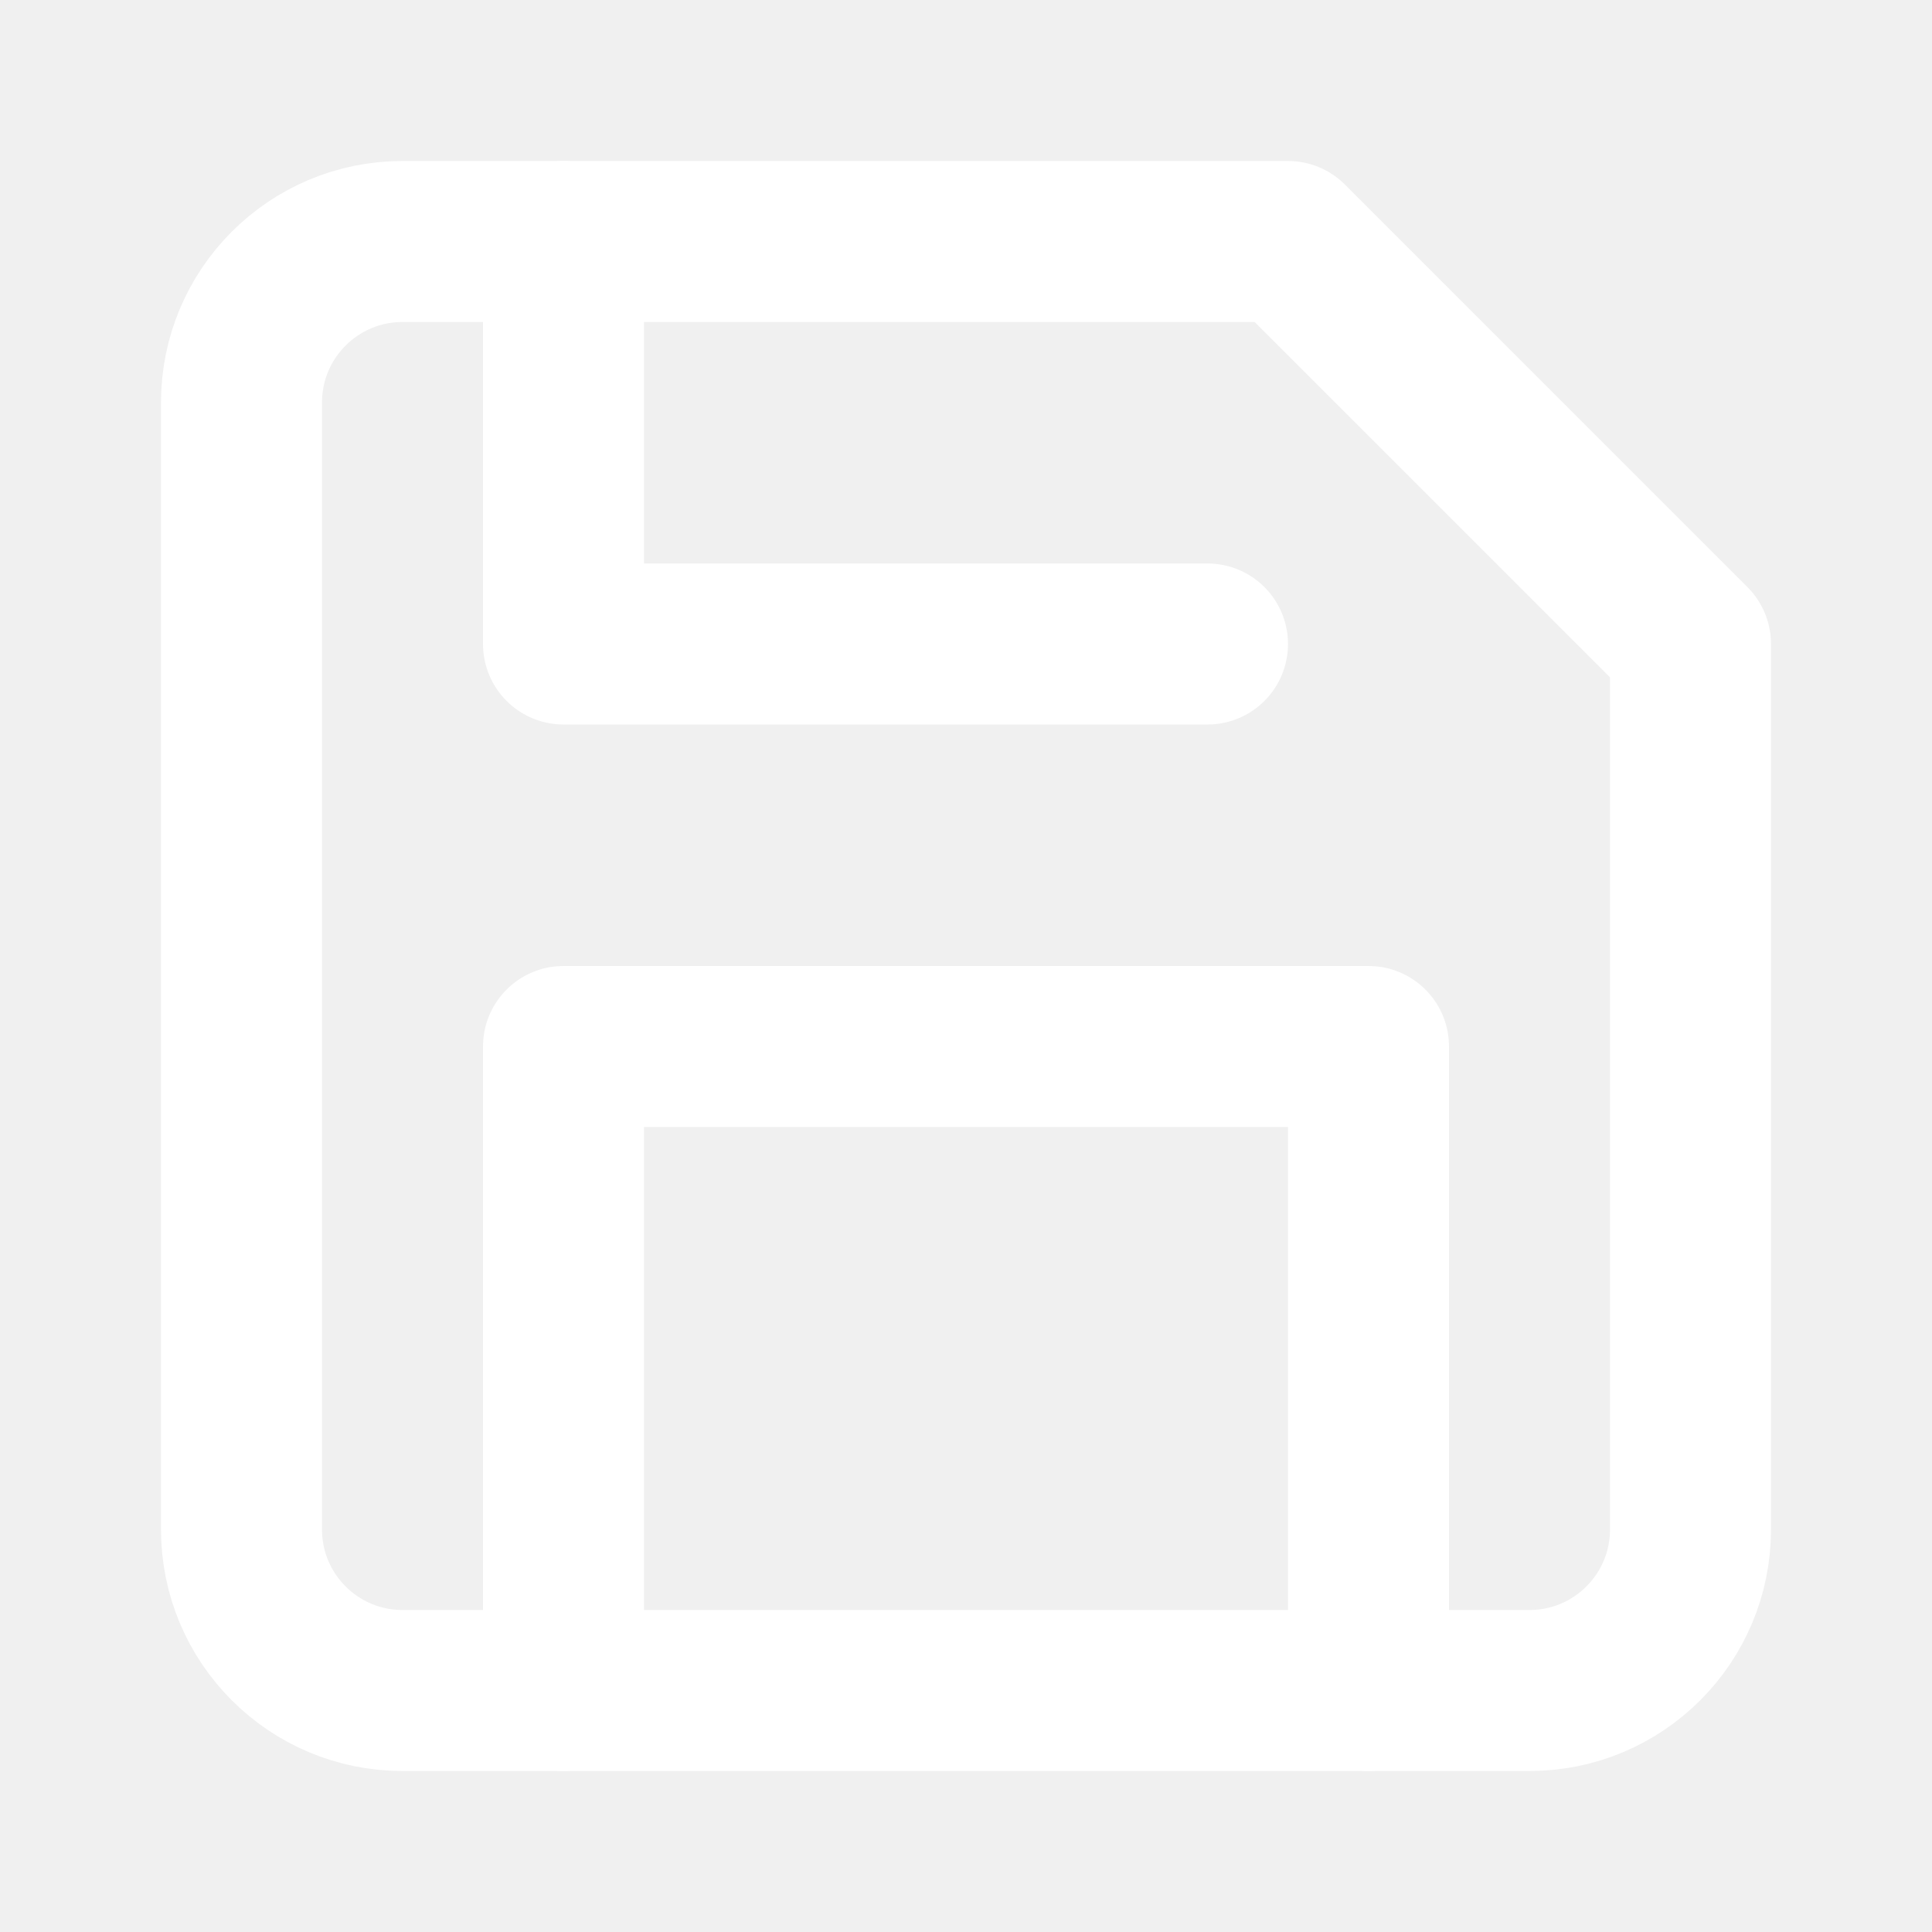
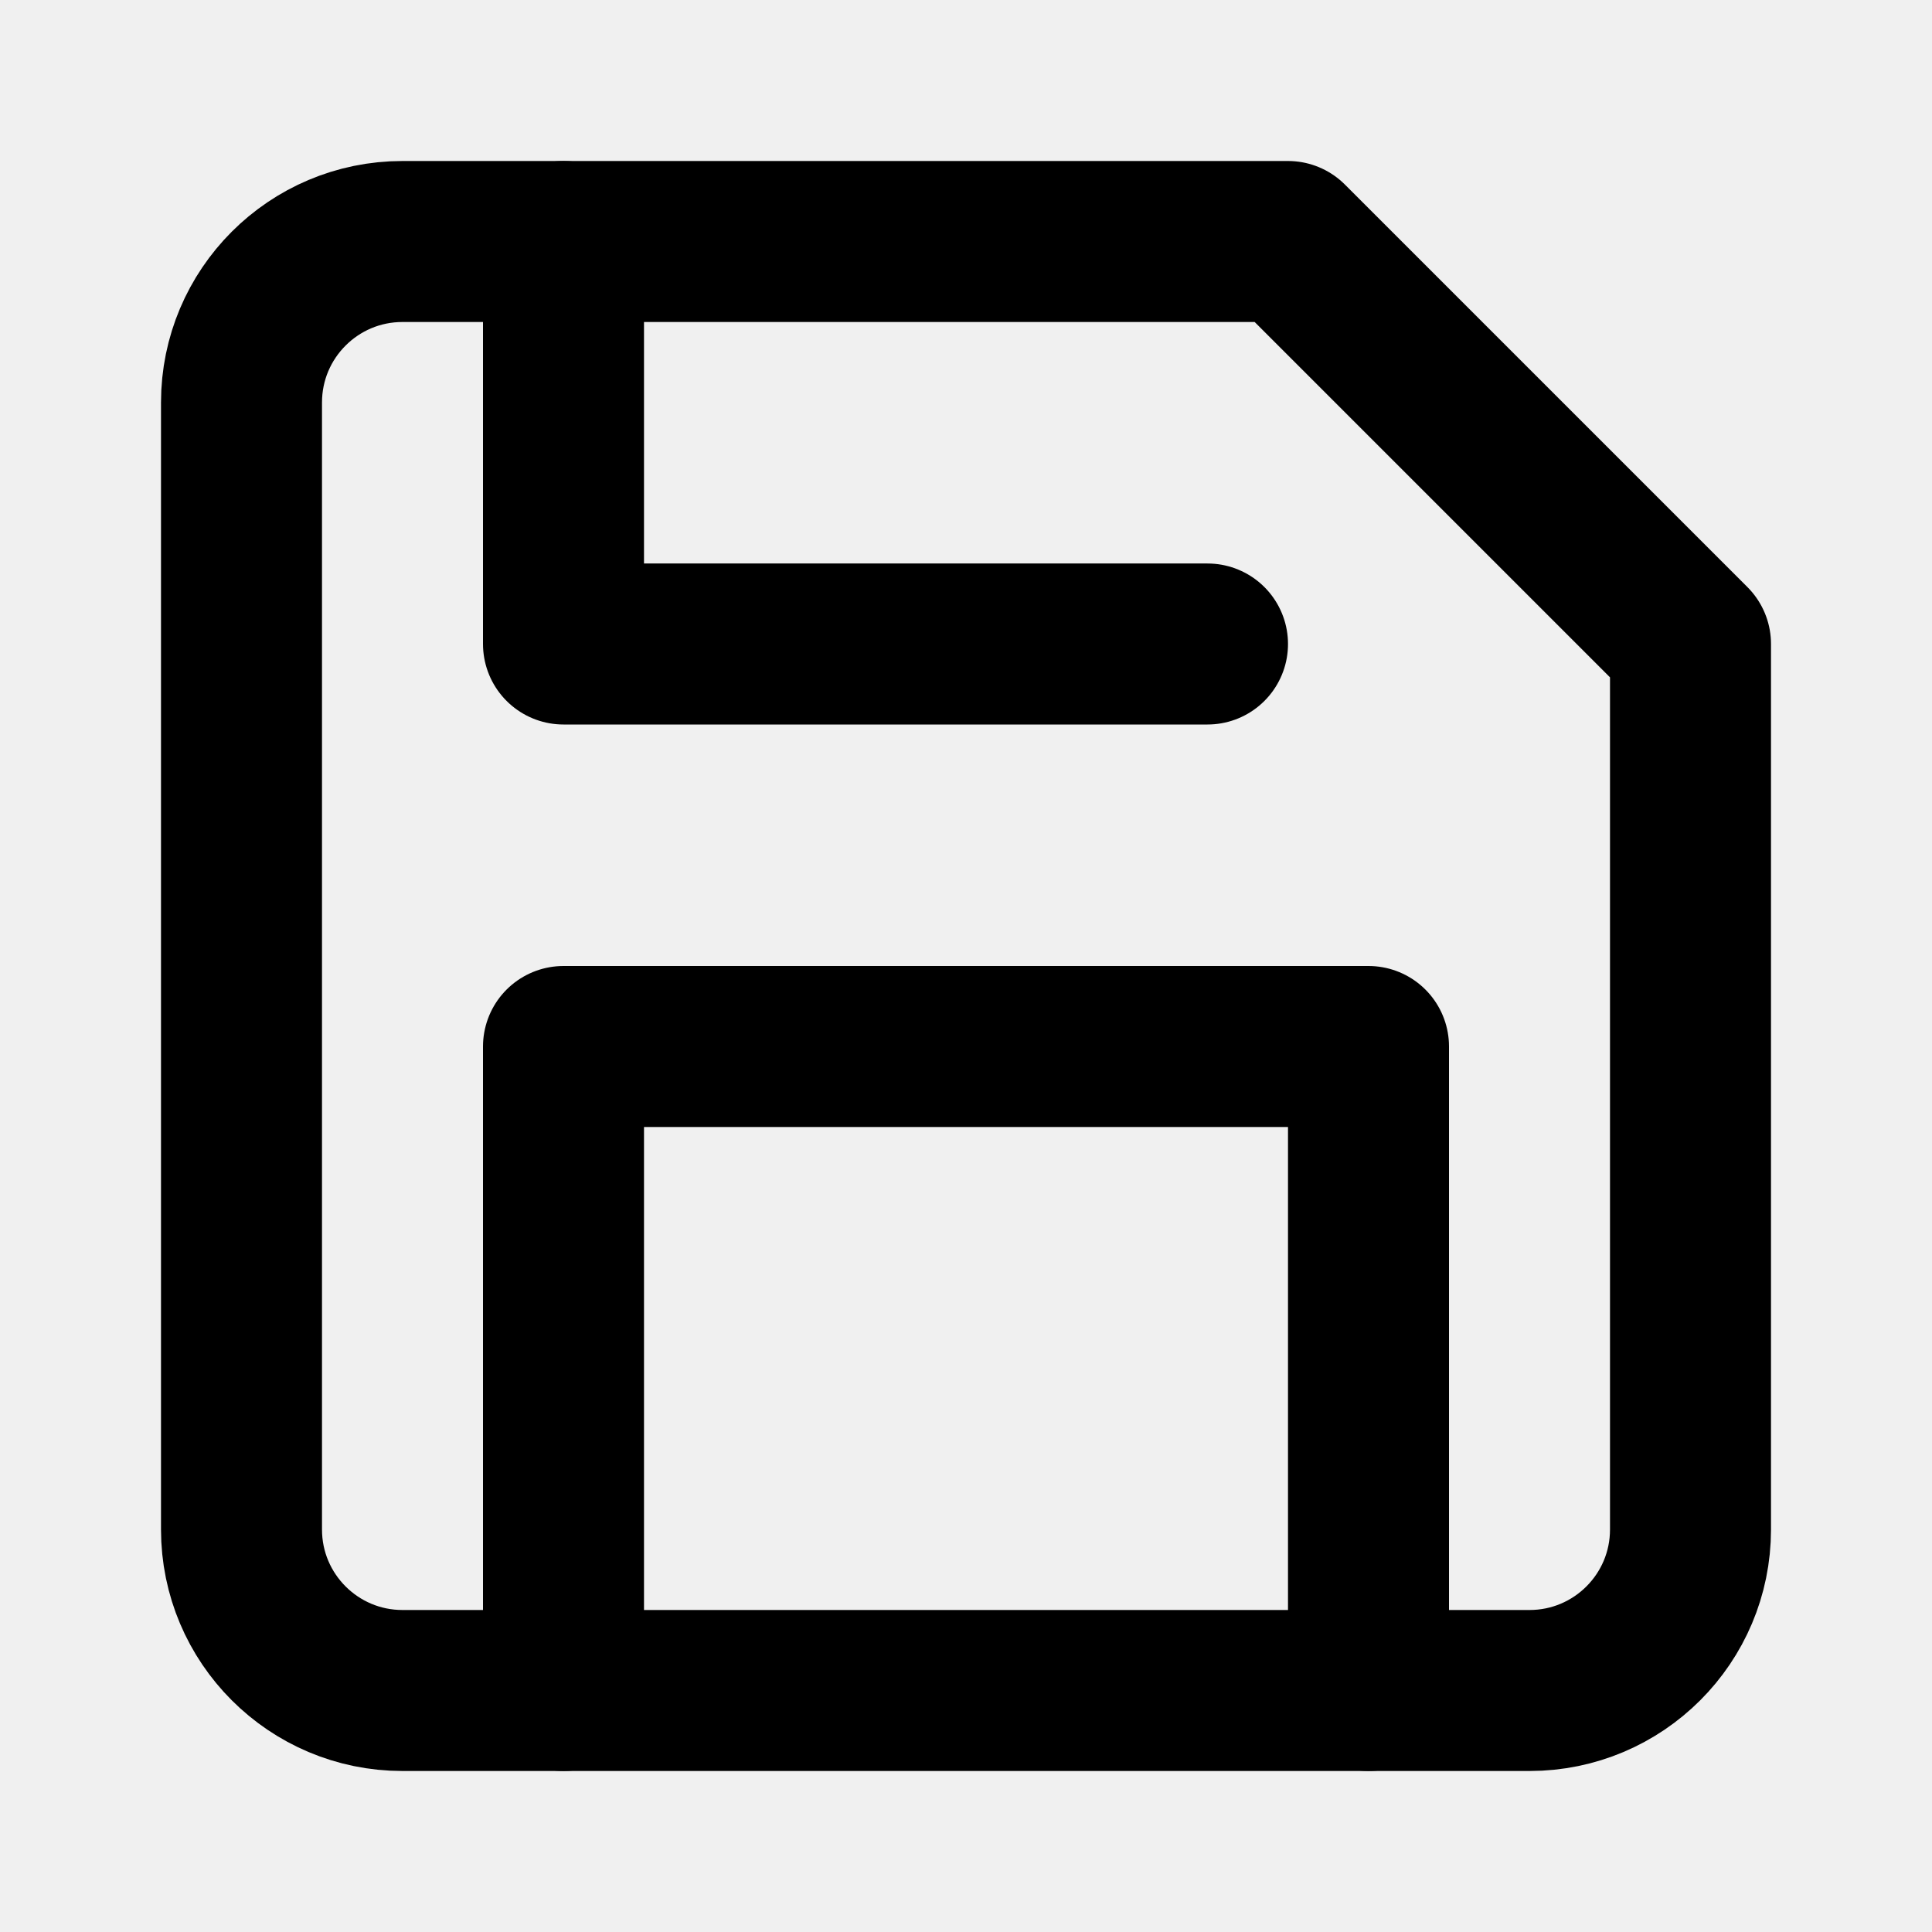
- <svg xmlns="http://www.w3.org/2000/svg" width="800px" height="800px" viewBox="0 0 24 24" fill="none">
-   <path d="M19 21H5a2 2 0 0 1-2-2V5a2 2 0 0 1 2-2h11l5 5v11a2 2 0 0 1-2 2z" stroke="#ffffff" stroke-width="2" stroke-linecap="round" stroke-linejoin="round" />
-   <polyline points="17 21 17 13 7 13 7 21" stroke="#ffffff" stroke-width="2" stroke-linecap="round" stroke-linejoin="round" />
-   <polyline points="7 3 7 8 15 8" stroke="#ffffff" stroke-width="2" stroke-linecap="round" stroke-linejoin="round" />
+ <svg xmlns="http://www.w3.org/2000/svg" viewBox="0 0 24 24" fill="none" stroke="currentColor" stroke-width="2" stroke-linecap="round" stroke-linejoin="round">
+   <path d="M19 21H5a2 2 0 0 1-2-2V5a2 2 0 0 1 2-2h11l5 5v11a2 2 0 0 1-2 2z" />
+   <polyline points="17 21 17 13 7 13 7 21" />
+   <polyline points="7 3 7 8 15 8" />
</svg>
